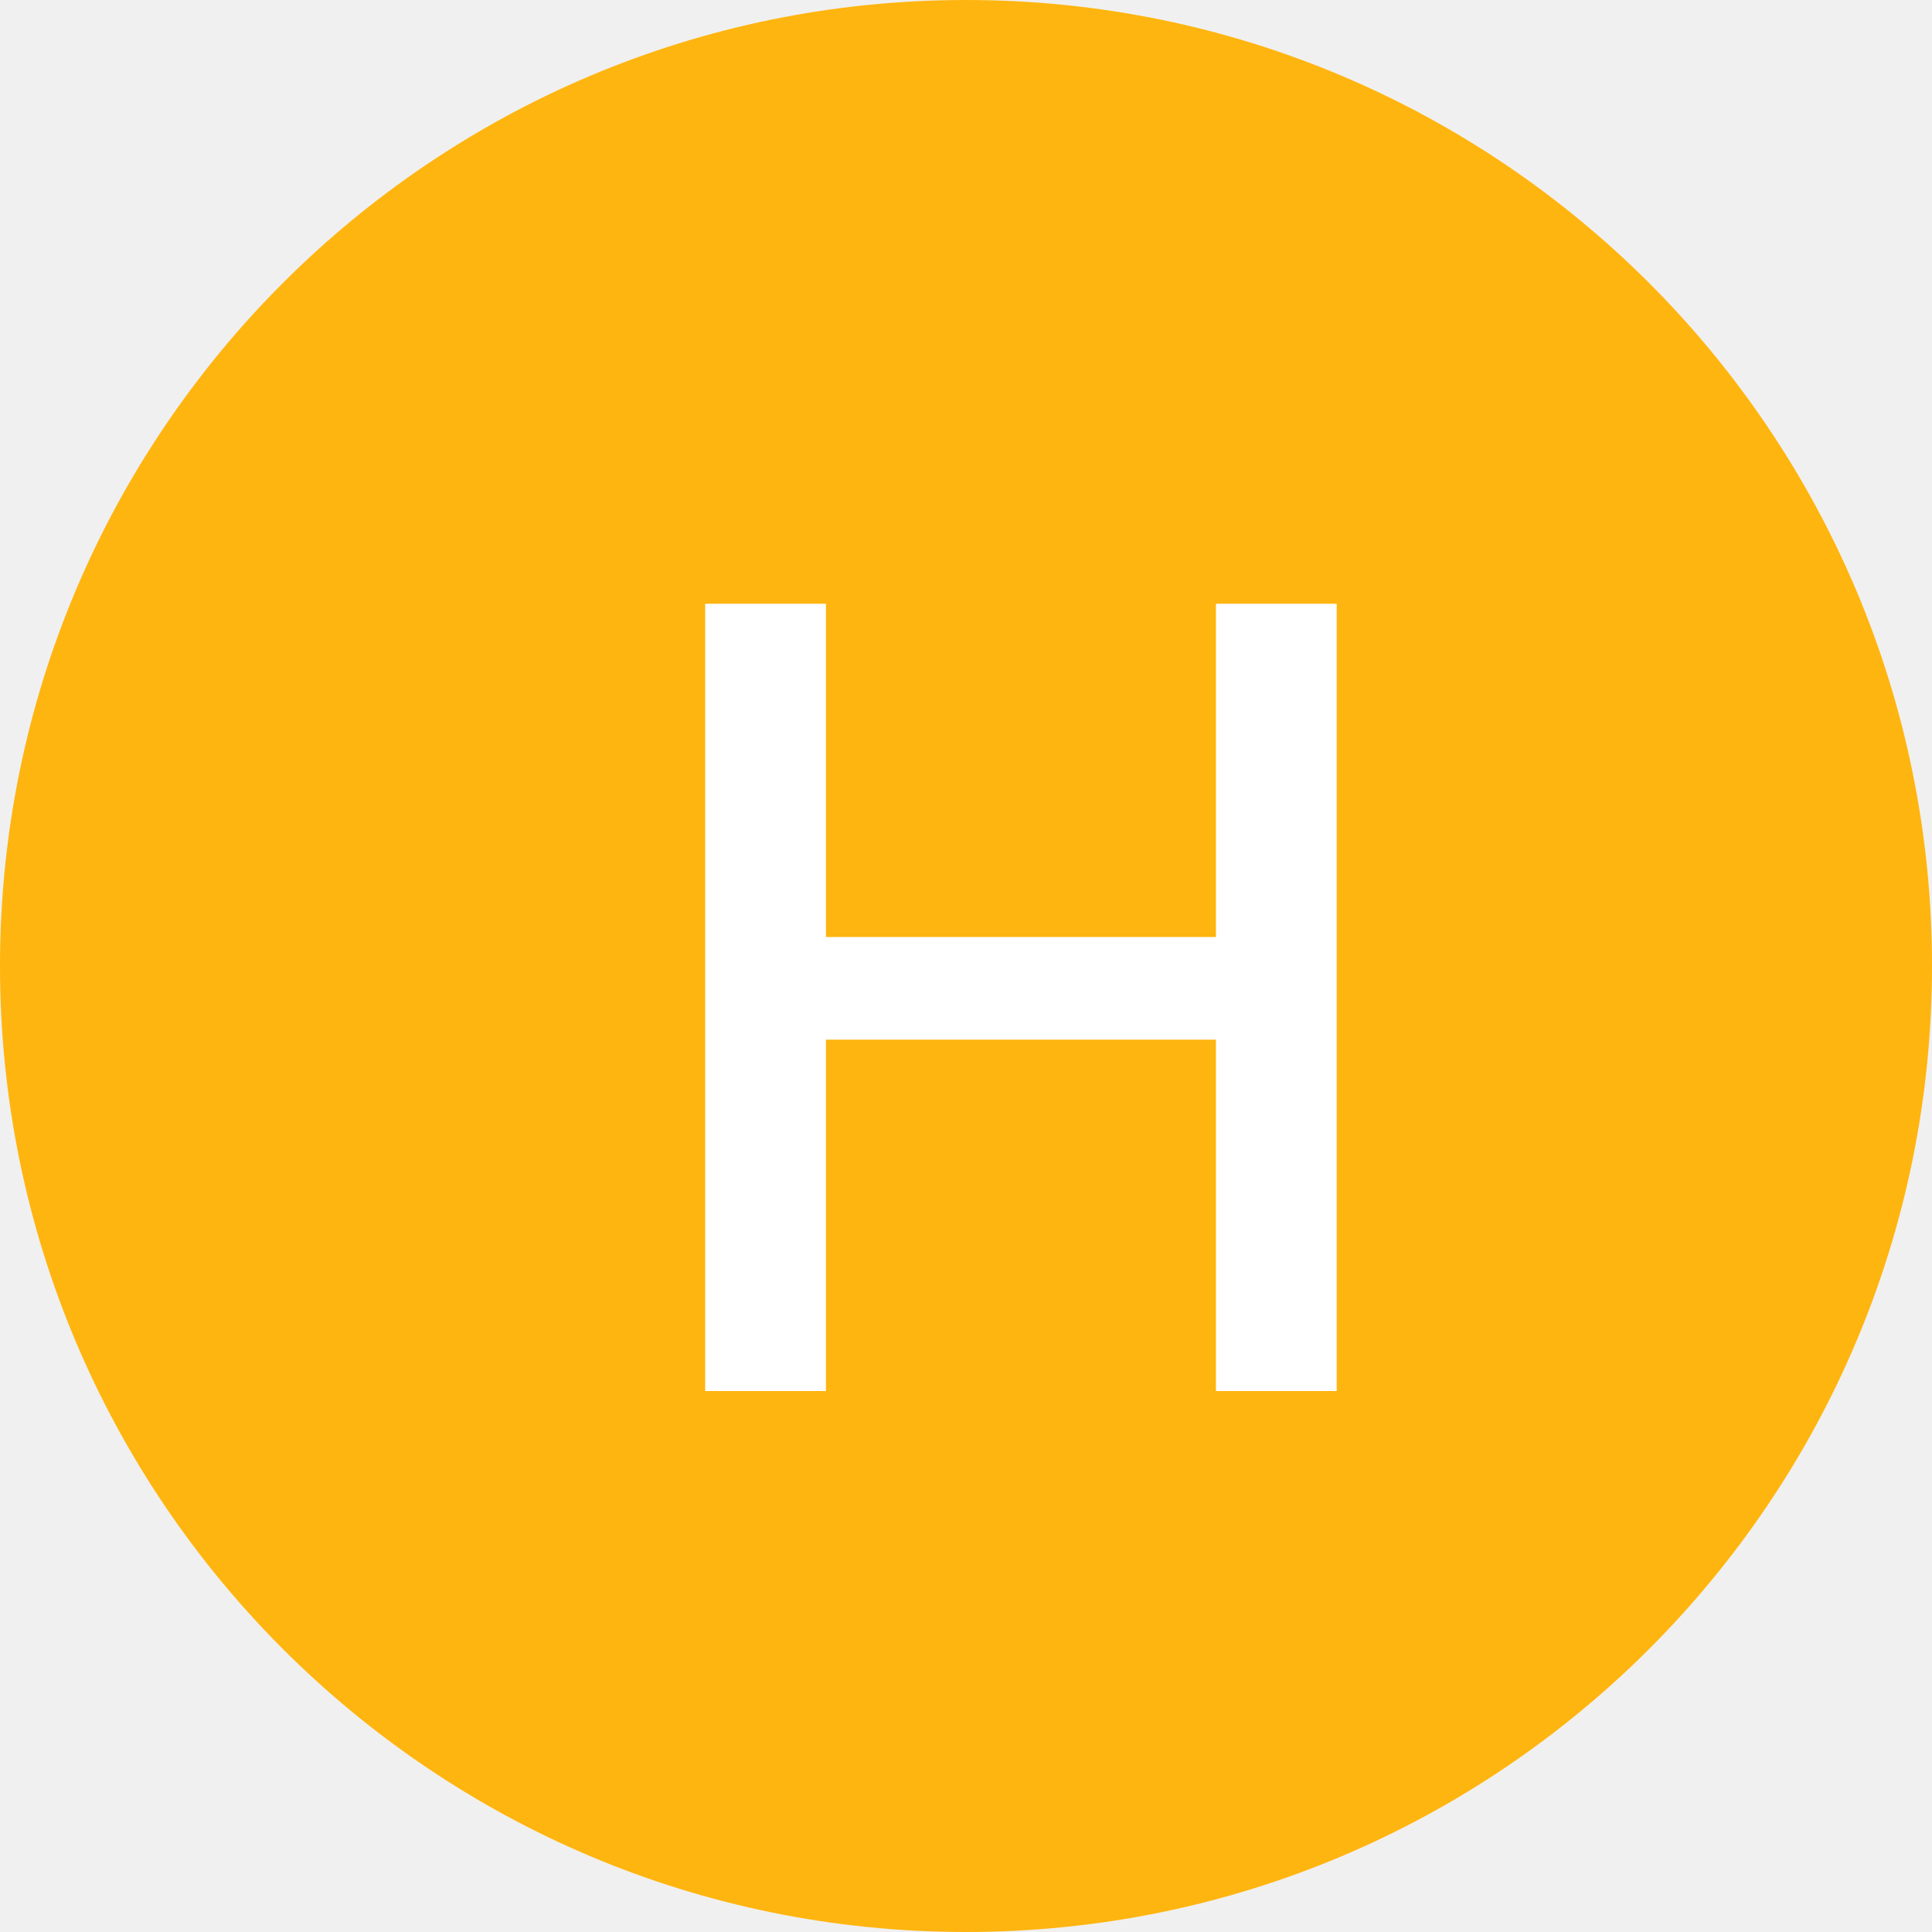
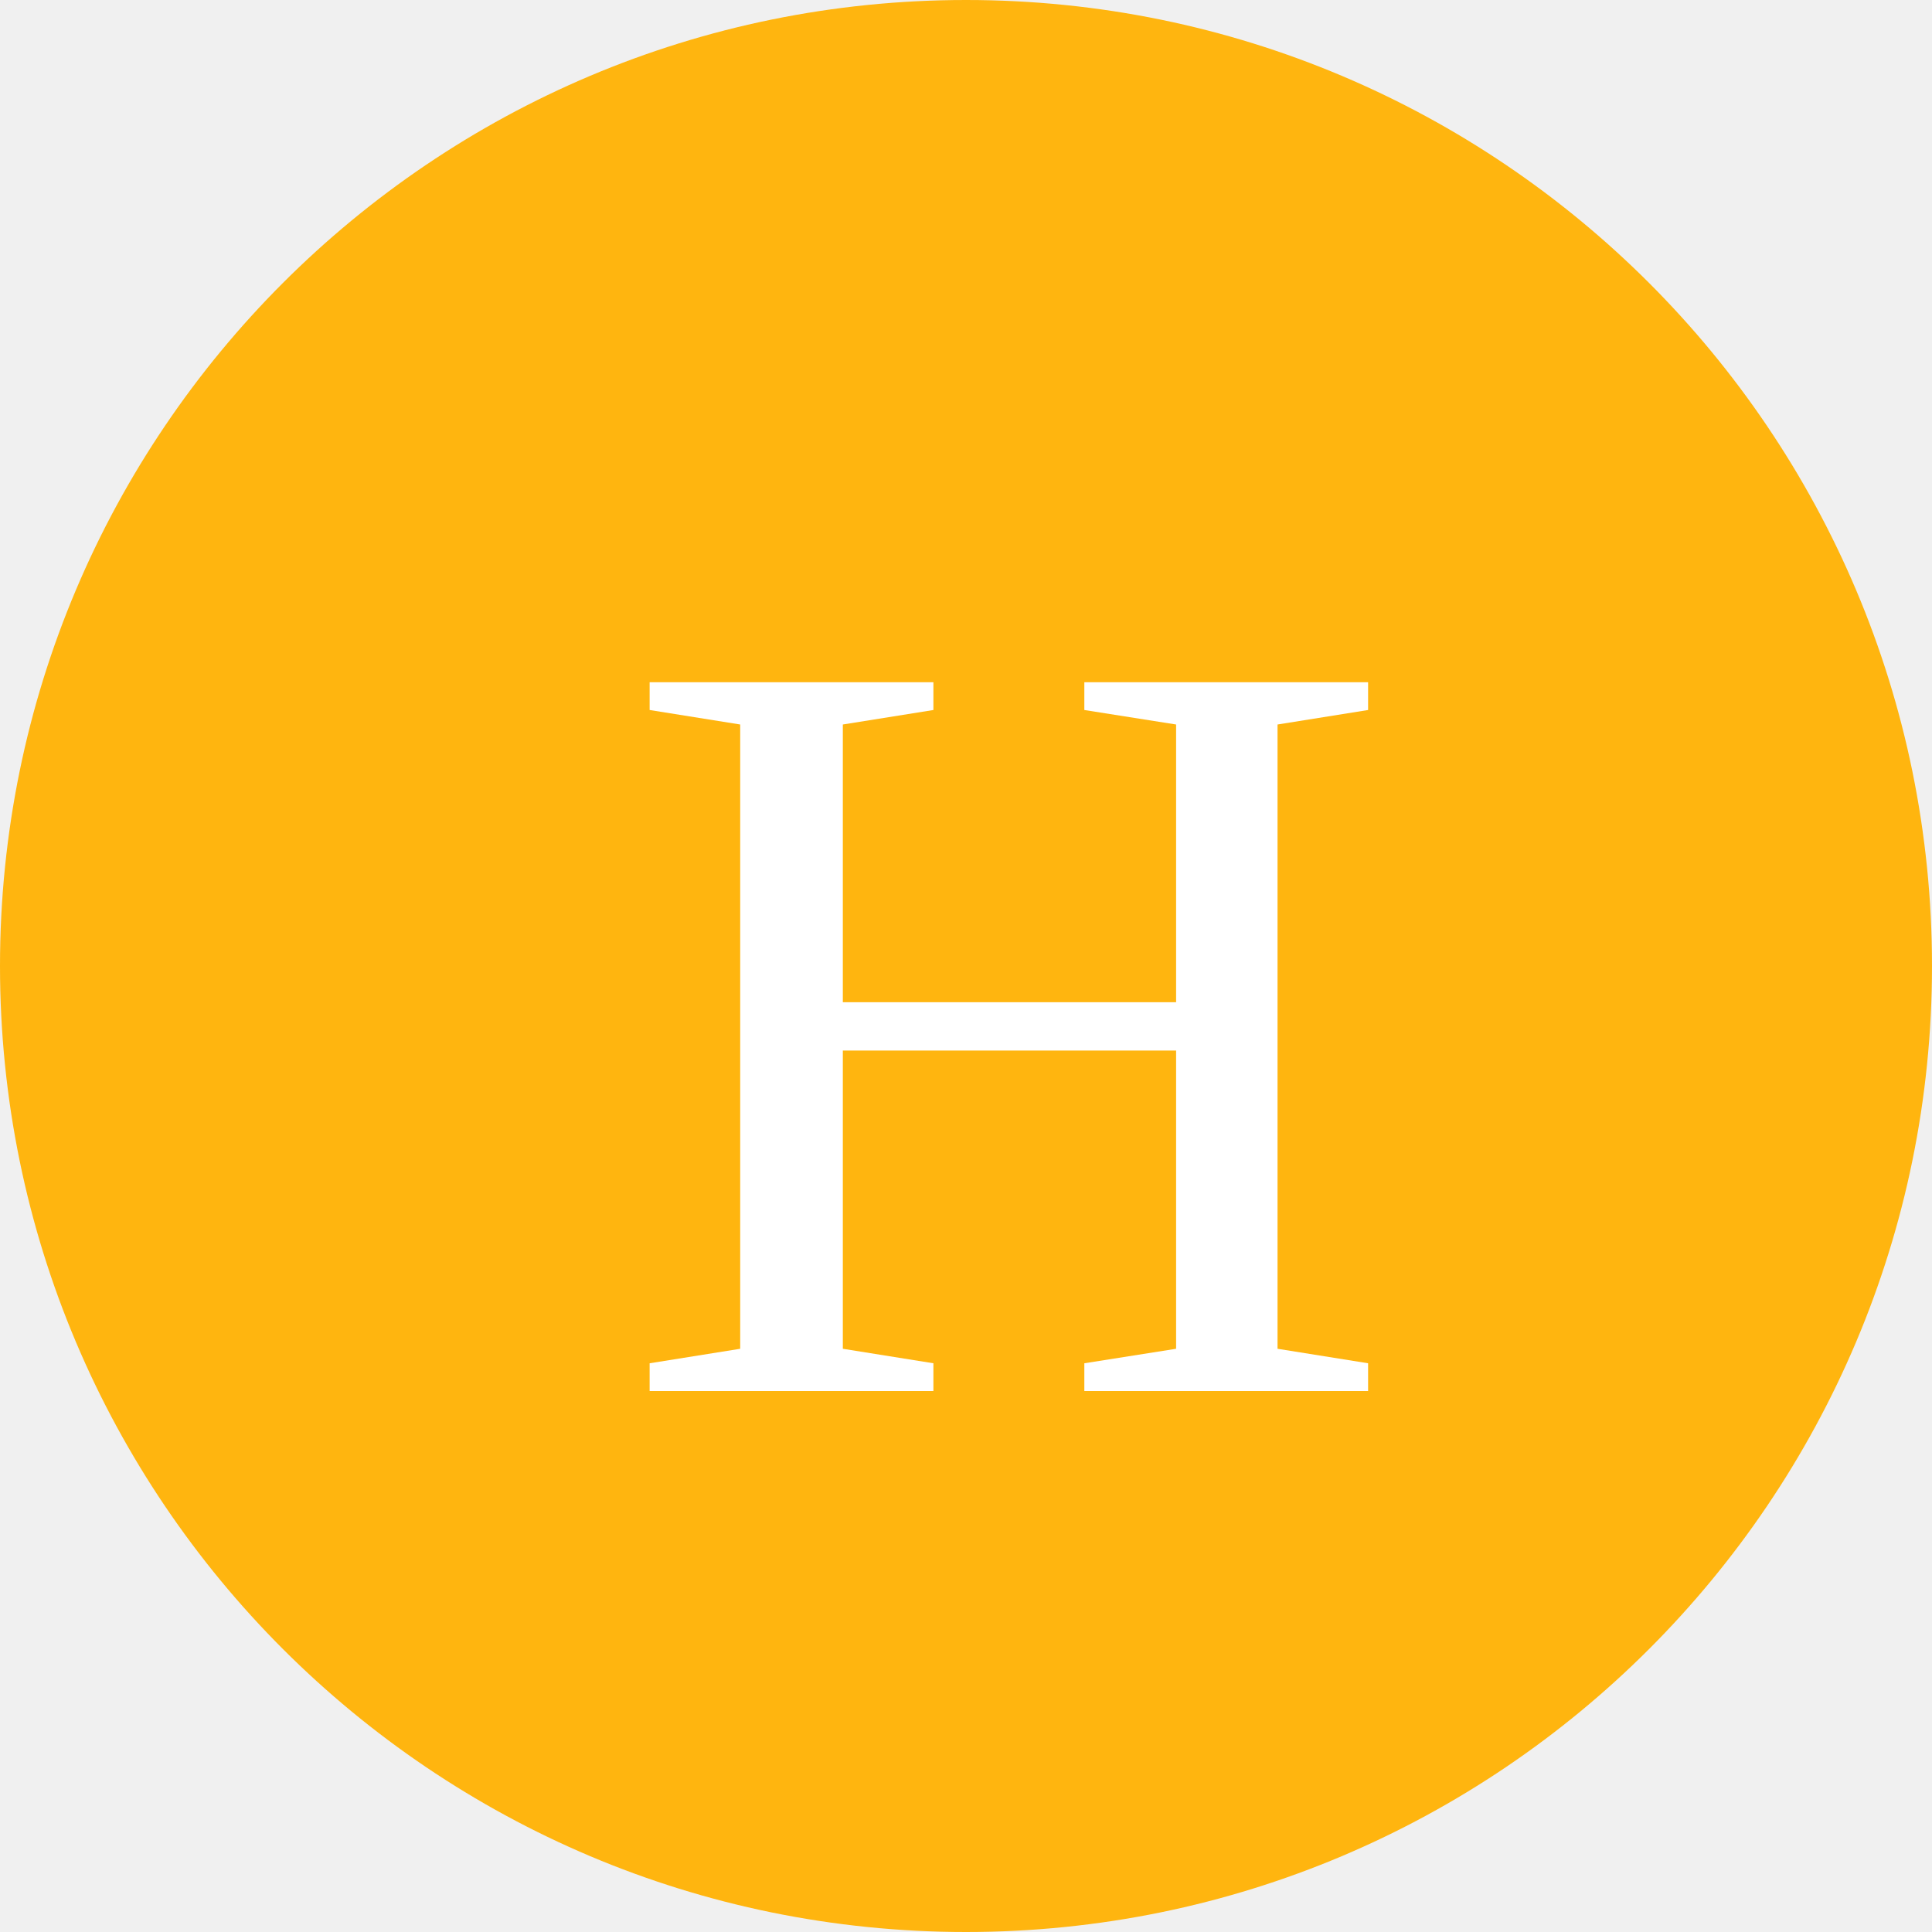
<svg xmlns="http://www.w3.org/2000/svg" id="halal_icon" data-name="halal icon" width="25" height="25" viewBox="0 0 25 25">
  <rect id="Rectangle_143" data-name="Rectangle 143" width="25" height="25" rx="12.5" fill="#ffb50f" />
-   <text id="H" transform="translate(8 18)" fill="#fff" font-size="14" font-family="SFProDisplay-Medium, SF Pro Display" font-weight="500">
+   <text id="H" transform="translate(8 18)" fill="#fff" font-size="14" font-weight="500">
    <tspan x="0" y="0">H</tspan>
  </text>
</svg>
